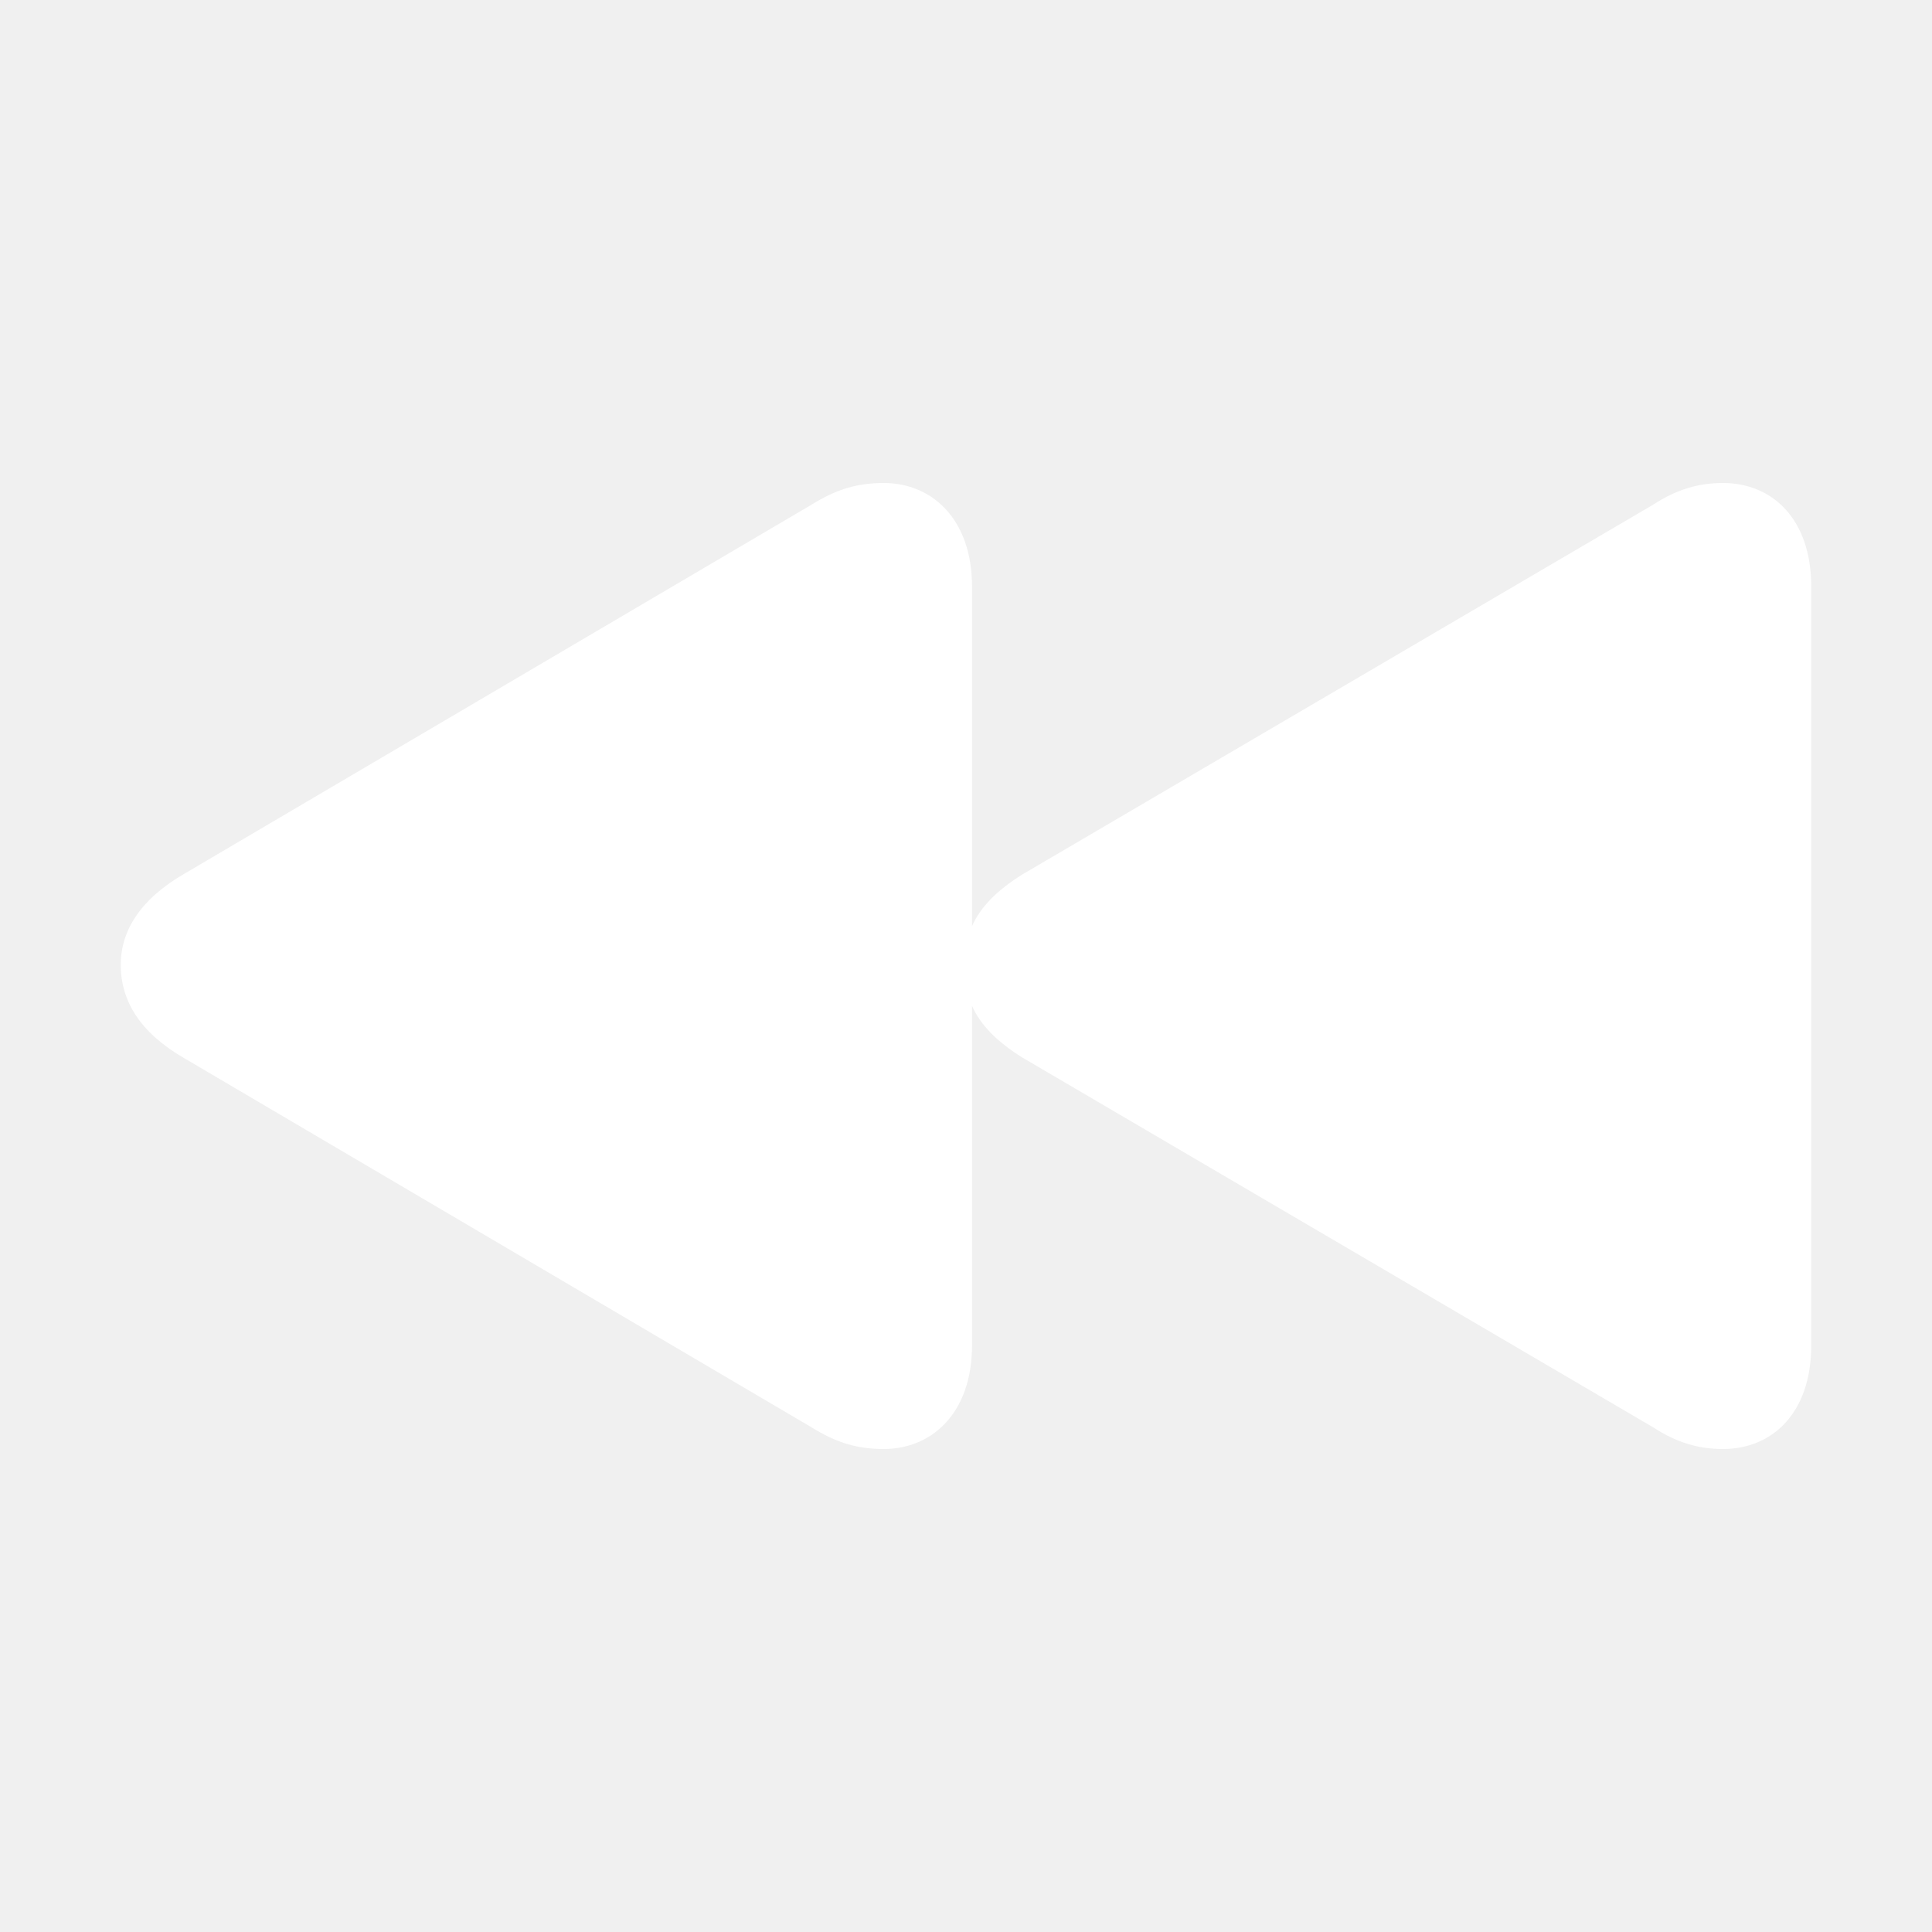
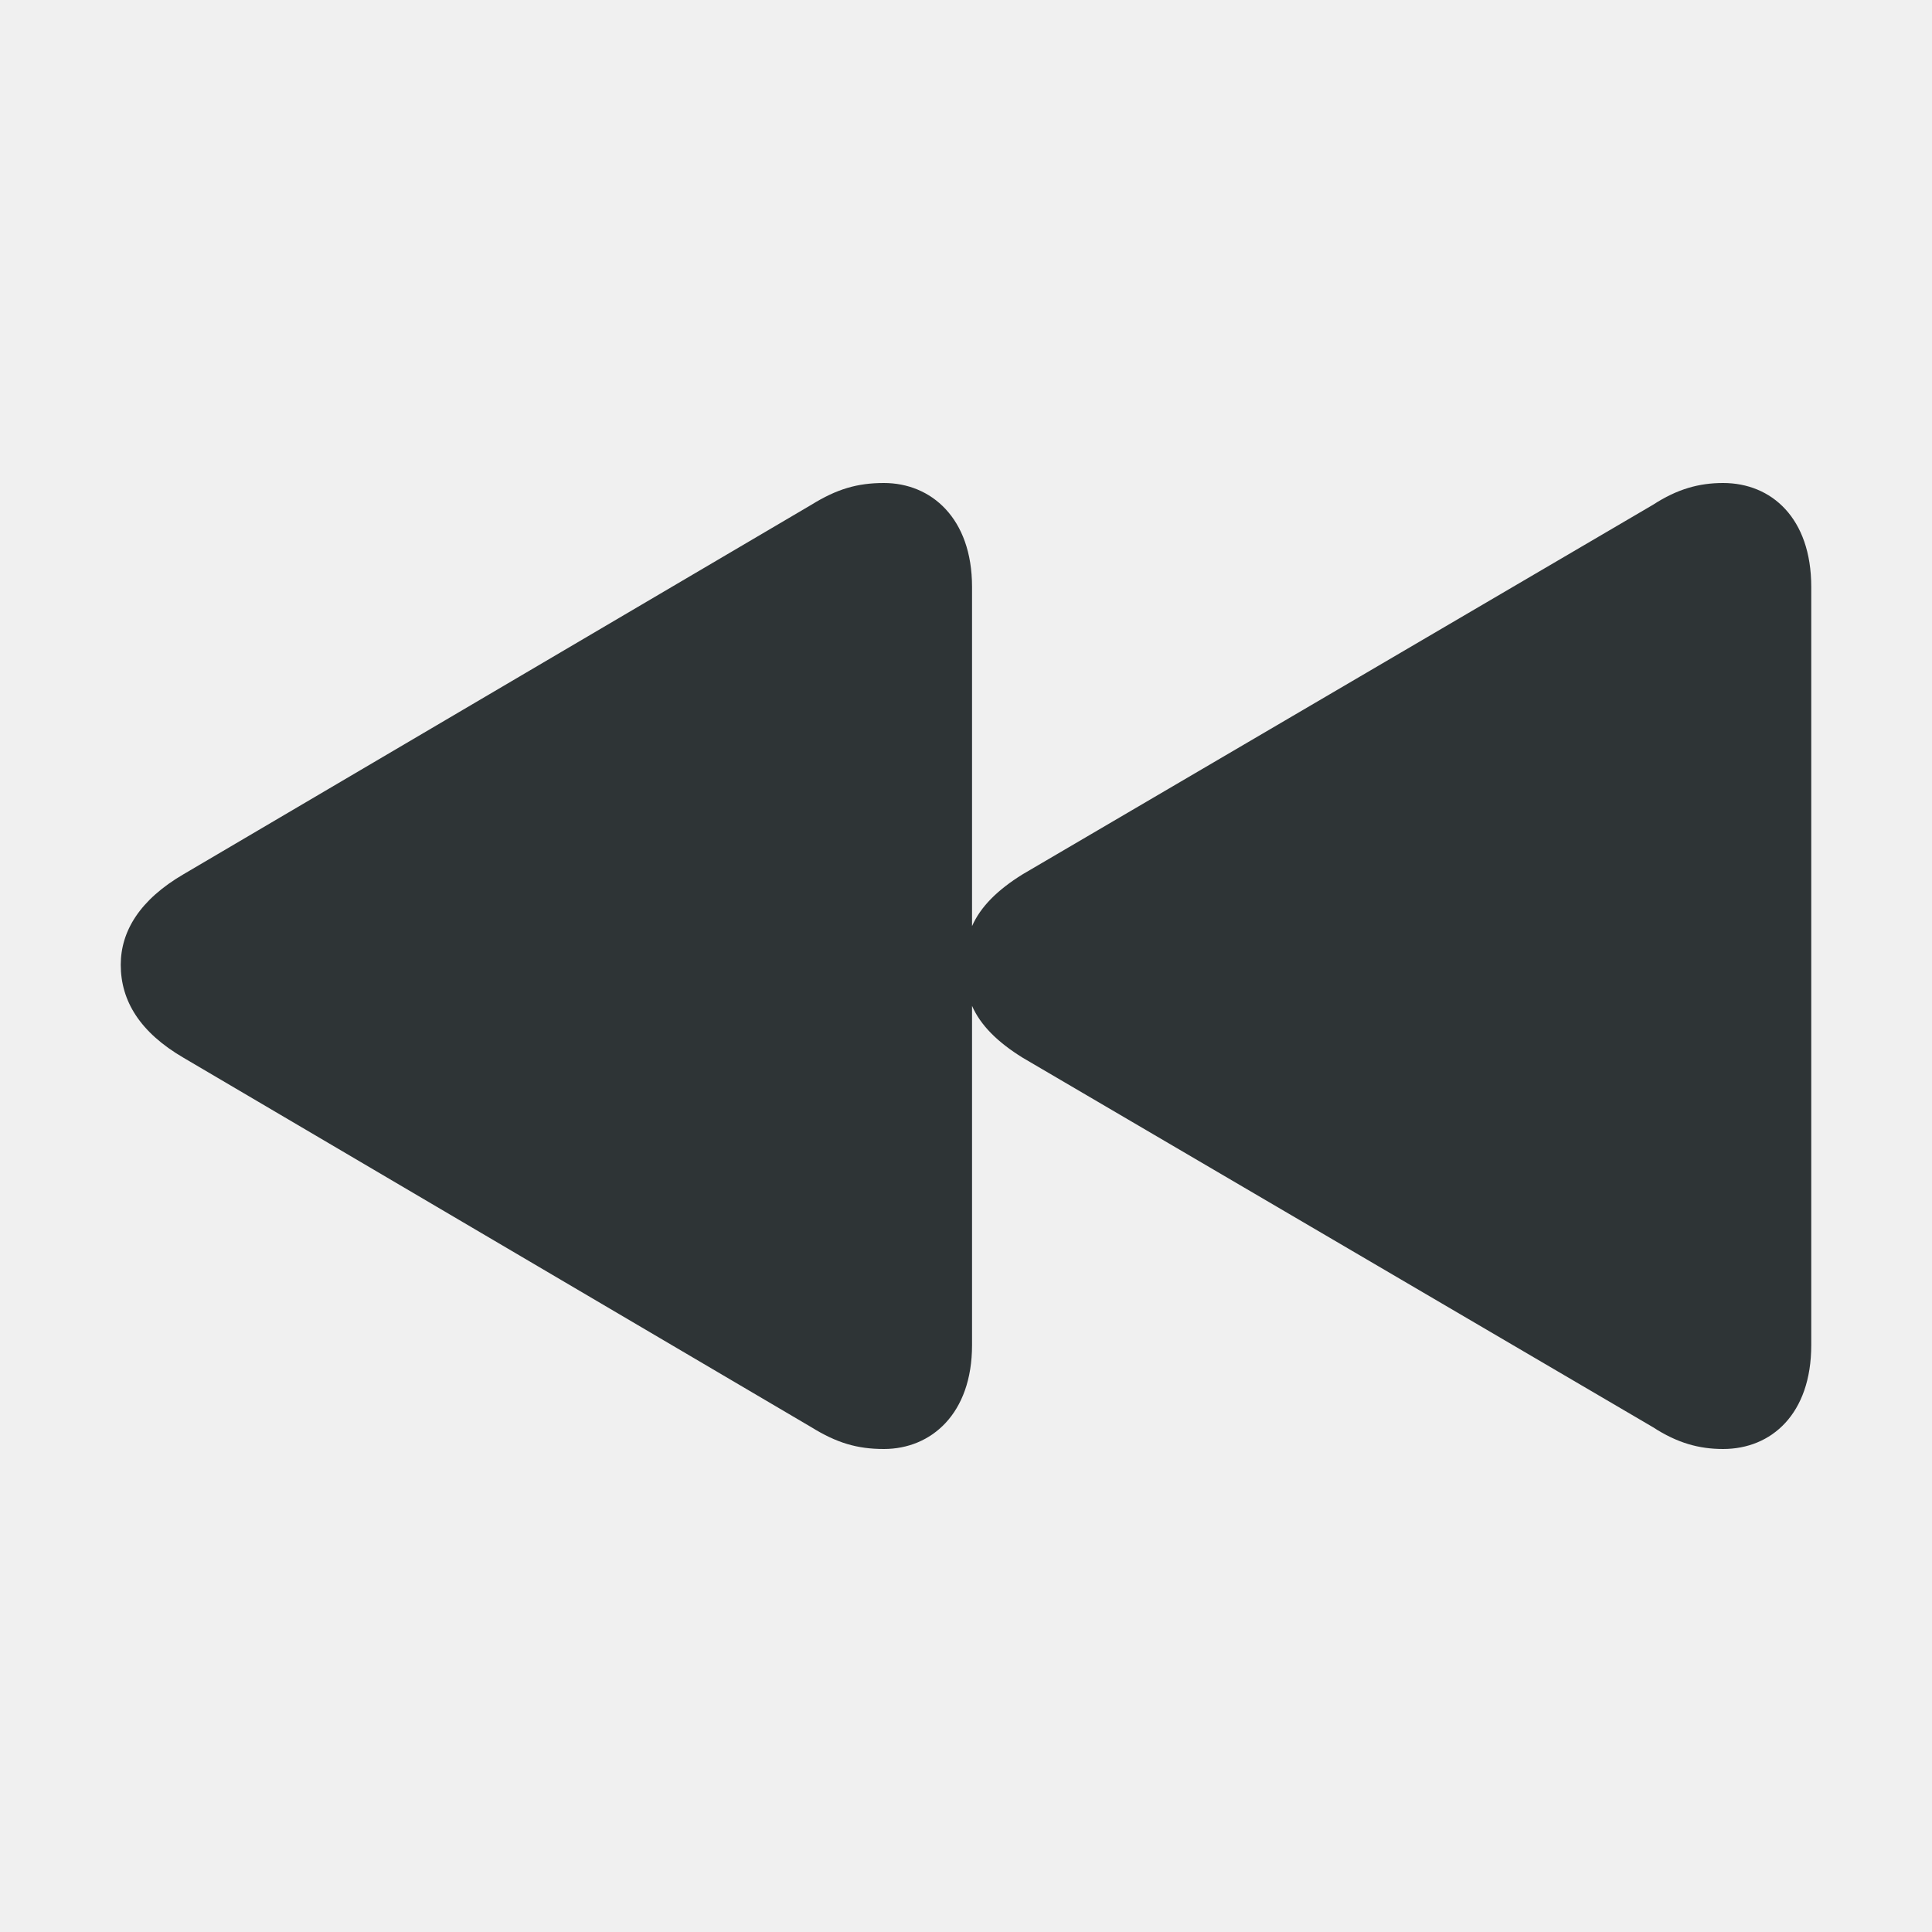
<svg xmlns="http://www.w3.org/2000/svg" width="16" height="16" viewBox="0 0 16 16">
-   <path class="warning" d="M1 7.99C1 7.71 1.16 7.45 1.52 7.24L6.72 4.18C6.93 4.05 7.1 4 7.32 4C7.71 4 8.05 4.29 8.05 4.86V7.67C8.12 7.51 8.26 7.37 8.47 7.24L13.69 4.18C13.89 4.05 14.07 4 14.27 4C14.67 4 15 4.29 15 4.86V11.14C15 11.71 14.67 12 14.27 12C14.07 12 13.89 11.95 13.69 11.82L8.47 8.76C8.26 8.63 8.12 8.49 8.05 8.33V11.14C8.05 11.71 7.71 12 7.32 12C7.1 12 6.93 11.95 6.72 11.82L1.52 8.76C1.16 8.55 1 8.29 1 7.99Z" fill="#ffffff" />
+   <path d="M1 7.99C1 7.71 1.16 7.45 1.52 7.24L6.72 4.18C6.93 4.05 7.1 4 7.32 4C7.71 4 8.05 4.29 8.05 4.86V7.67C8.12 7.51 8.26 7.37 8.47 7.24L13.69 4.18C13.89 4.05 14.07 4 14.27 4C14.67 4 15 4.29 15 4.86V11.14C15 11.71 14.67 12 14.27 12C14.07 12 13.89 11.95 13.69 11.82L8.47 8.76C8.26 8.63 8.12 8.49 8.05 8.33V11.14C8.05 11.71 7.71 12 7.32 12C7.1 12 6.93 11.95 6.72 11.82L1.52 8.76C1.16 8.55 1 8.29 1 7.99Z" fill="#2e3436" />
</svg>
